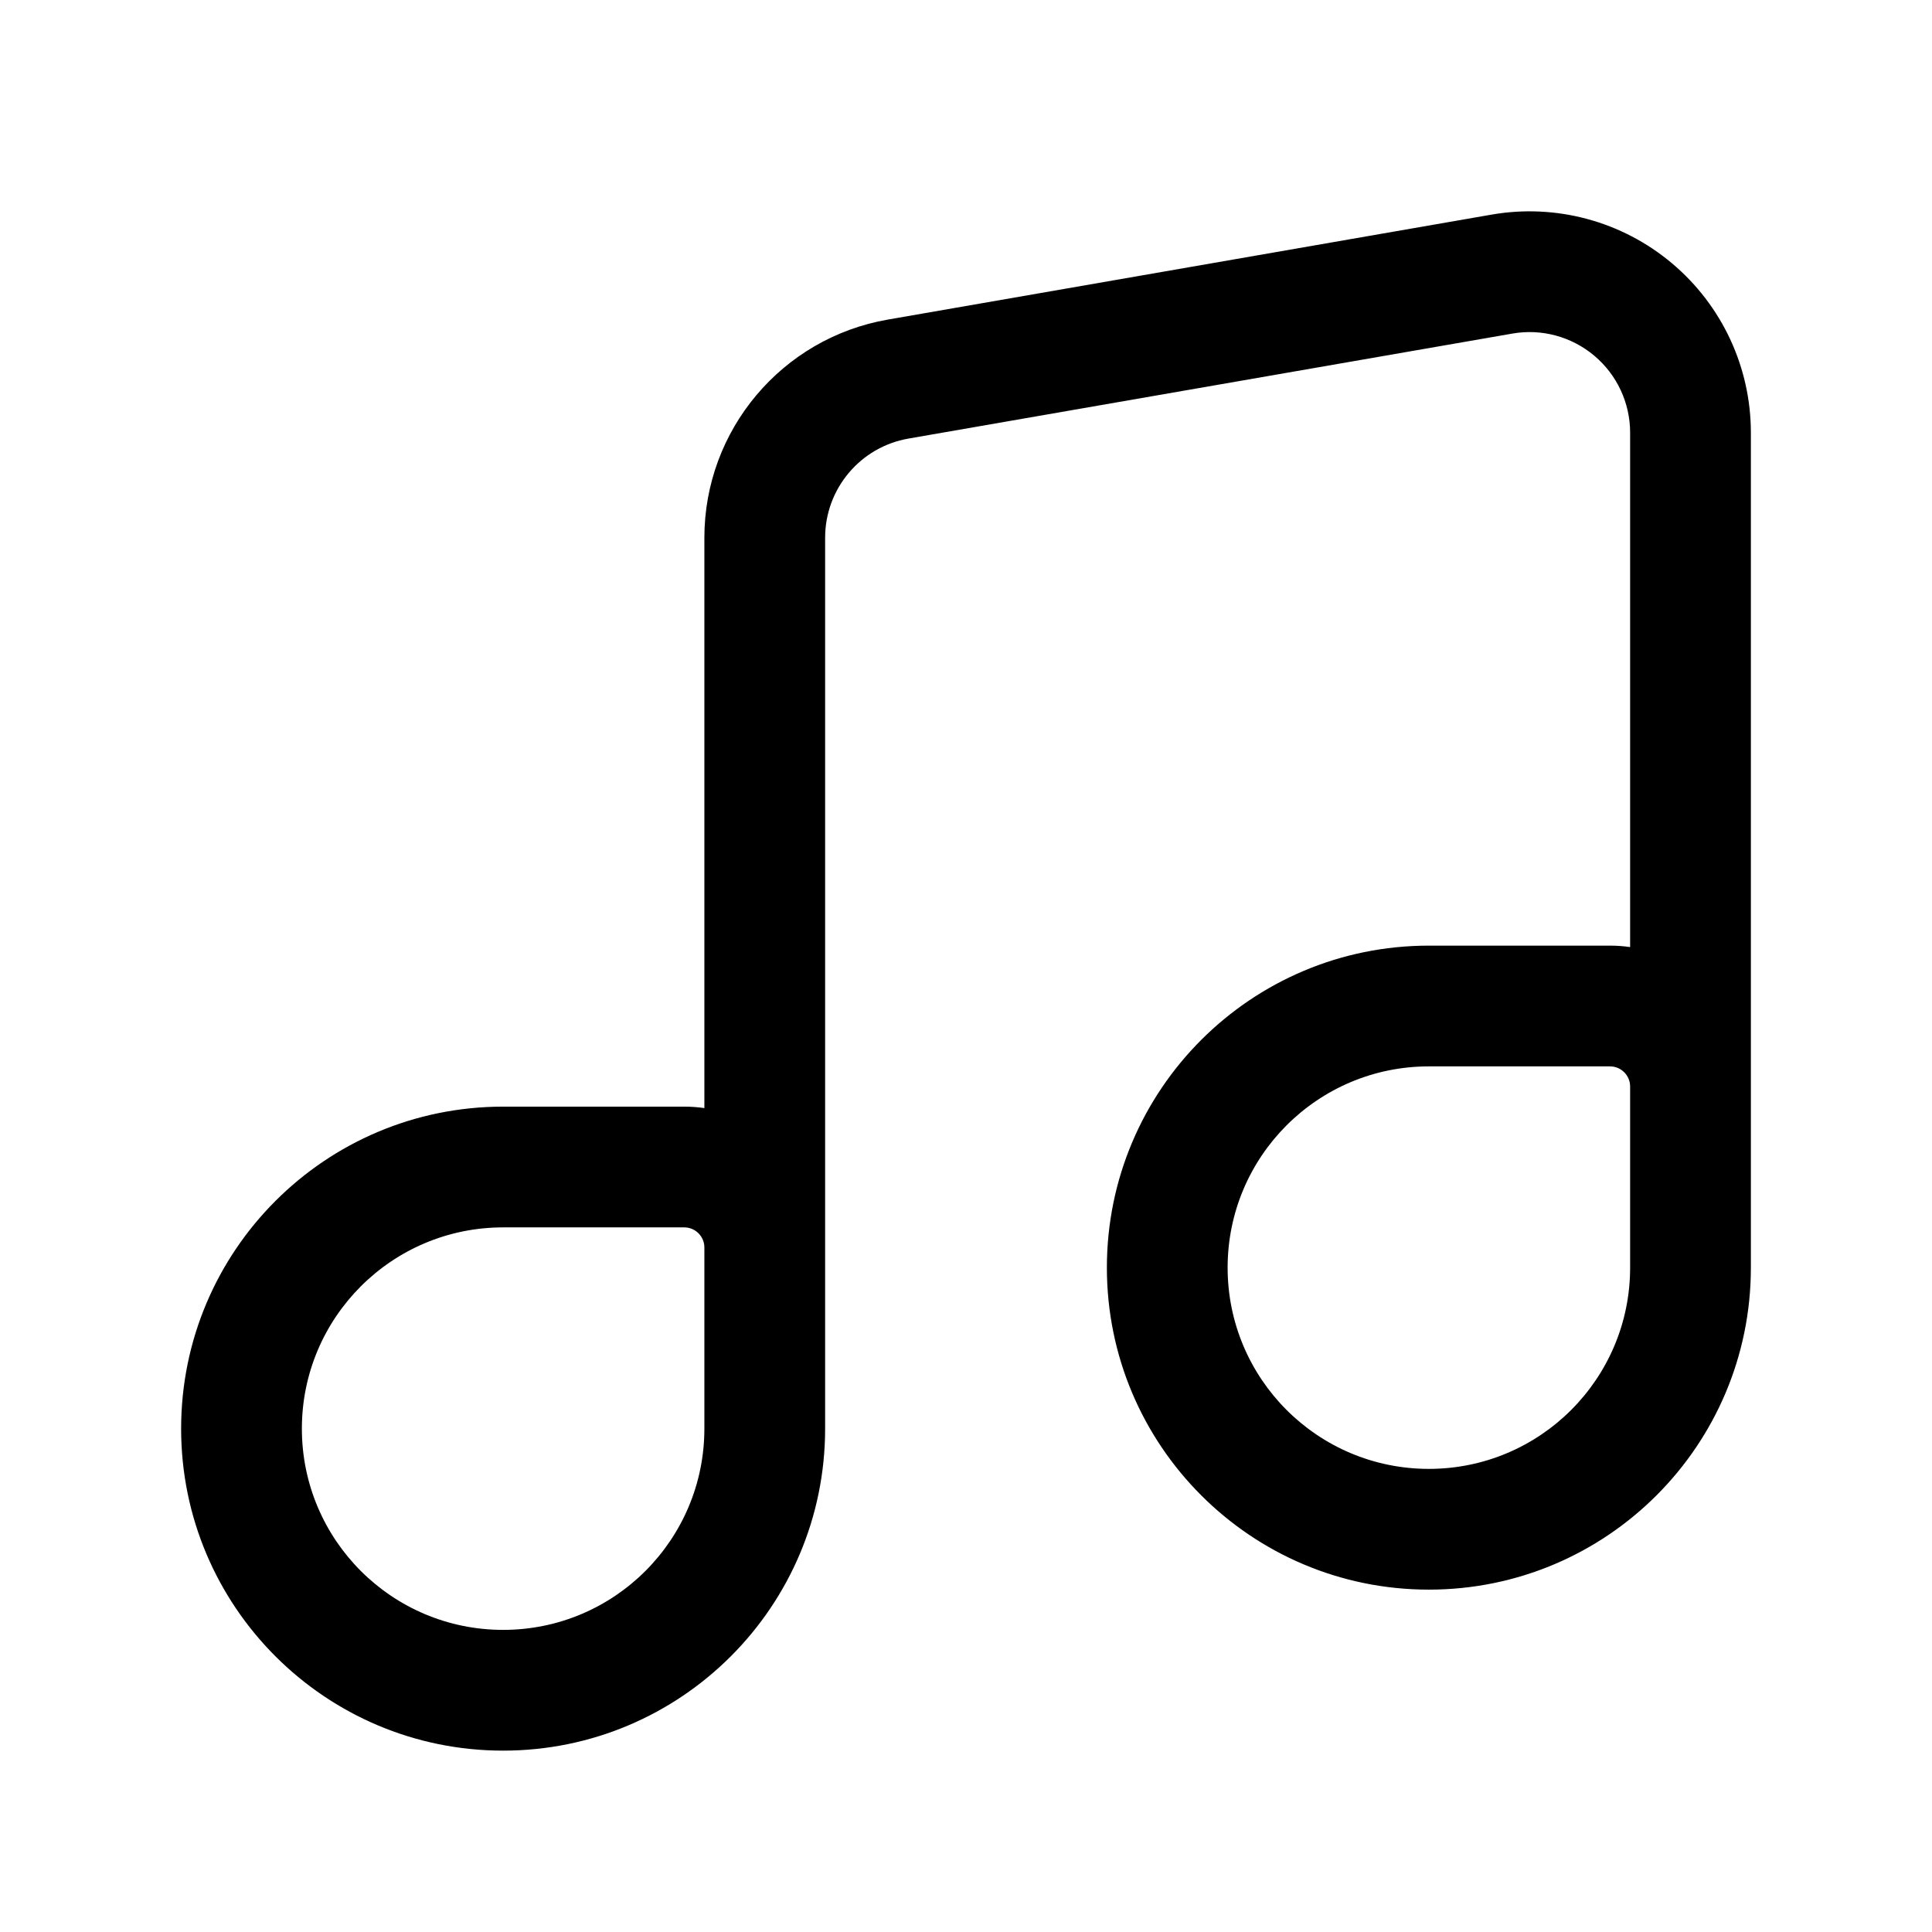
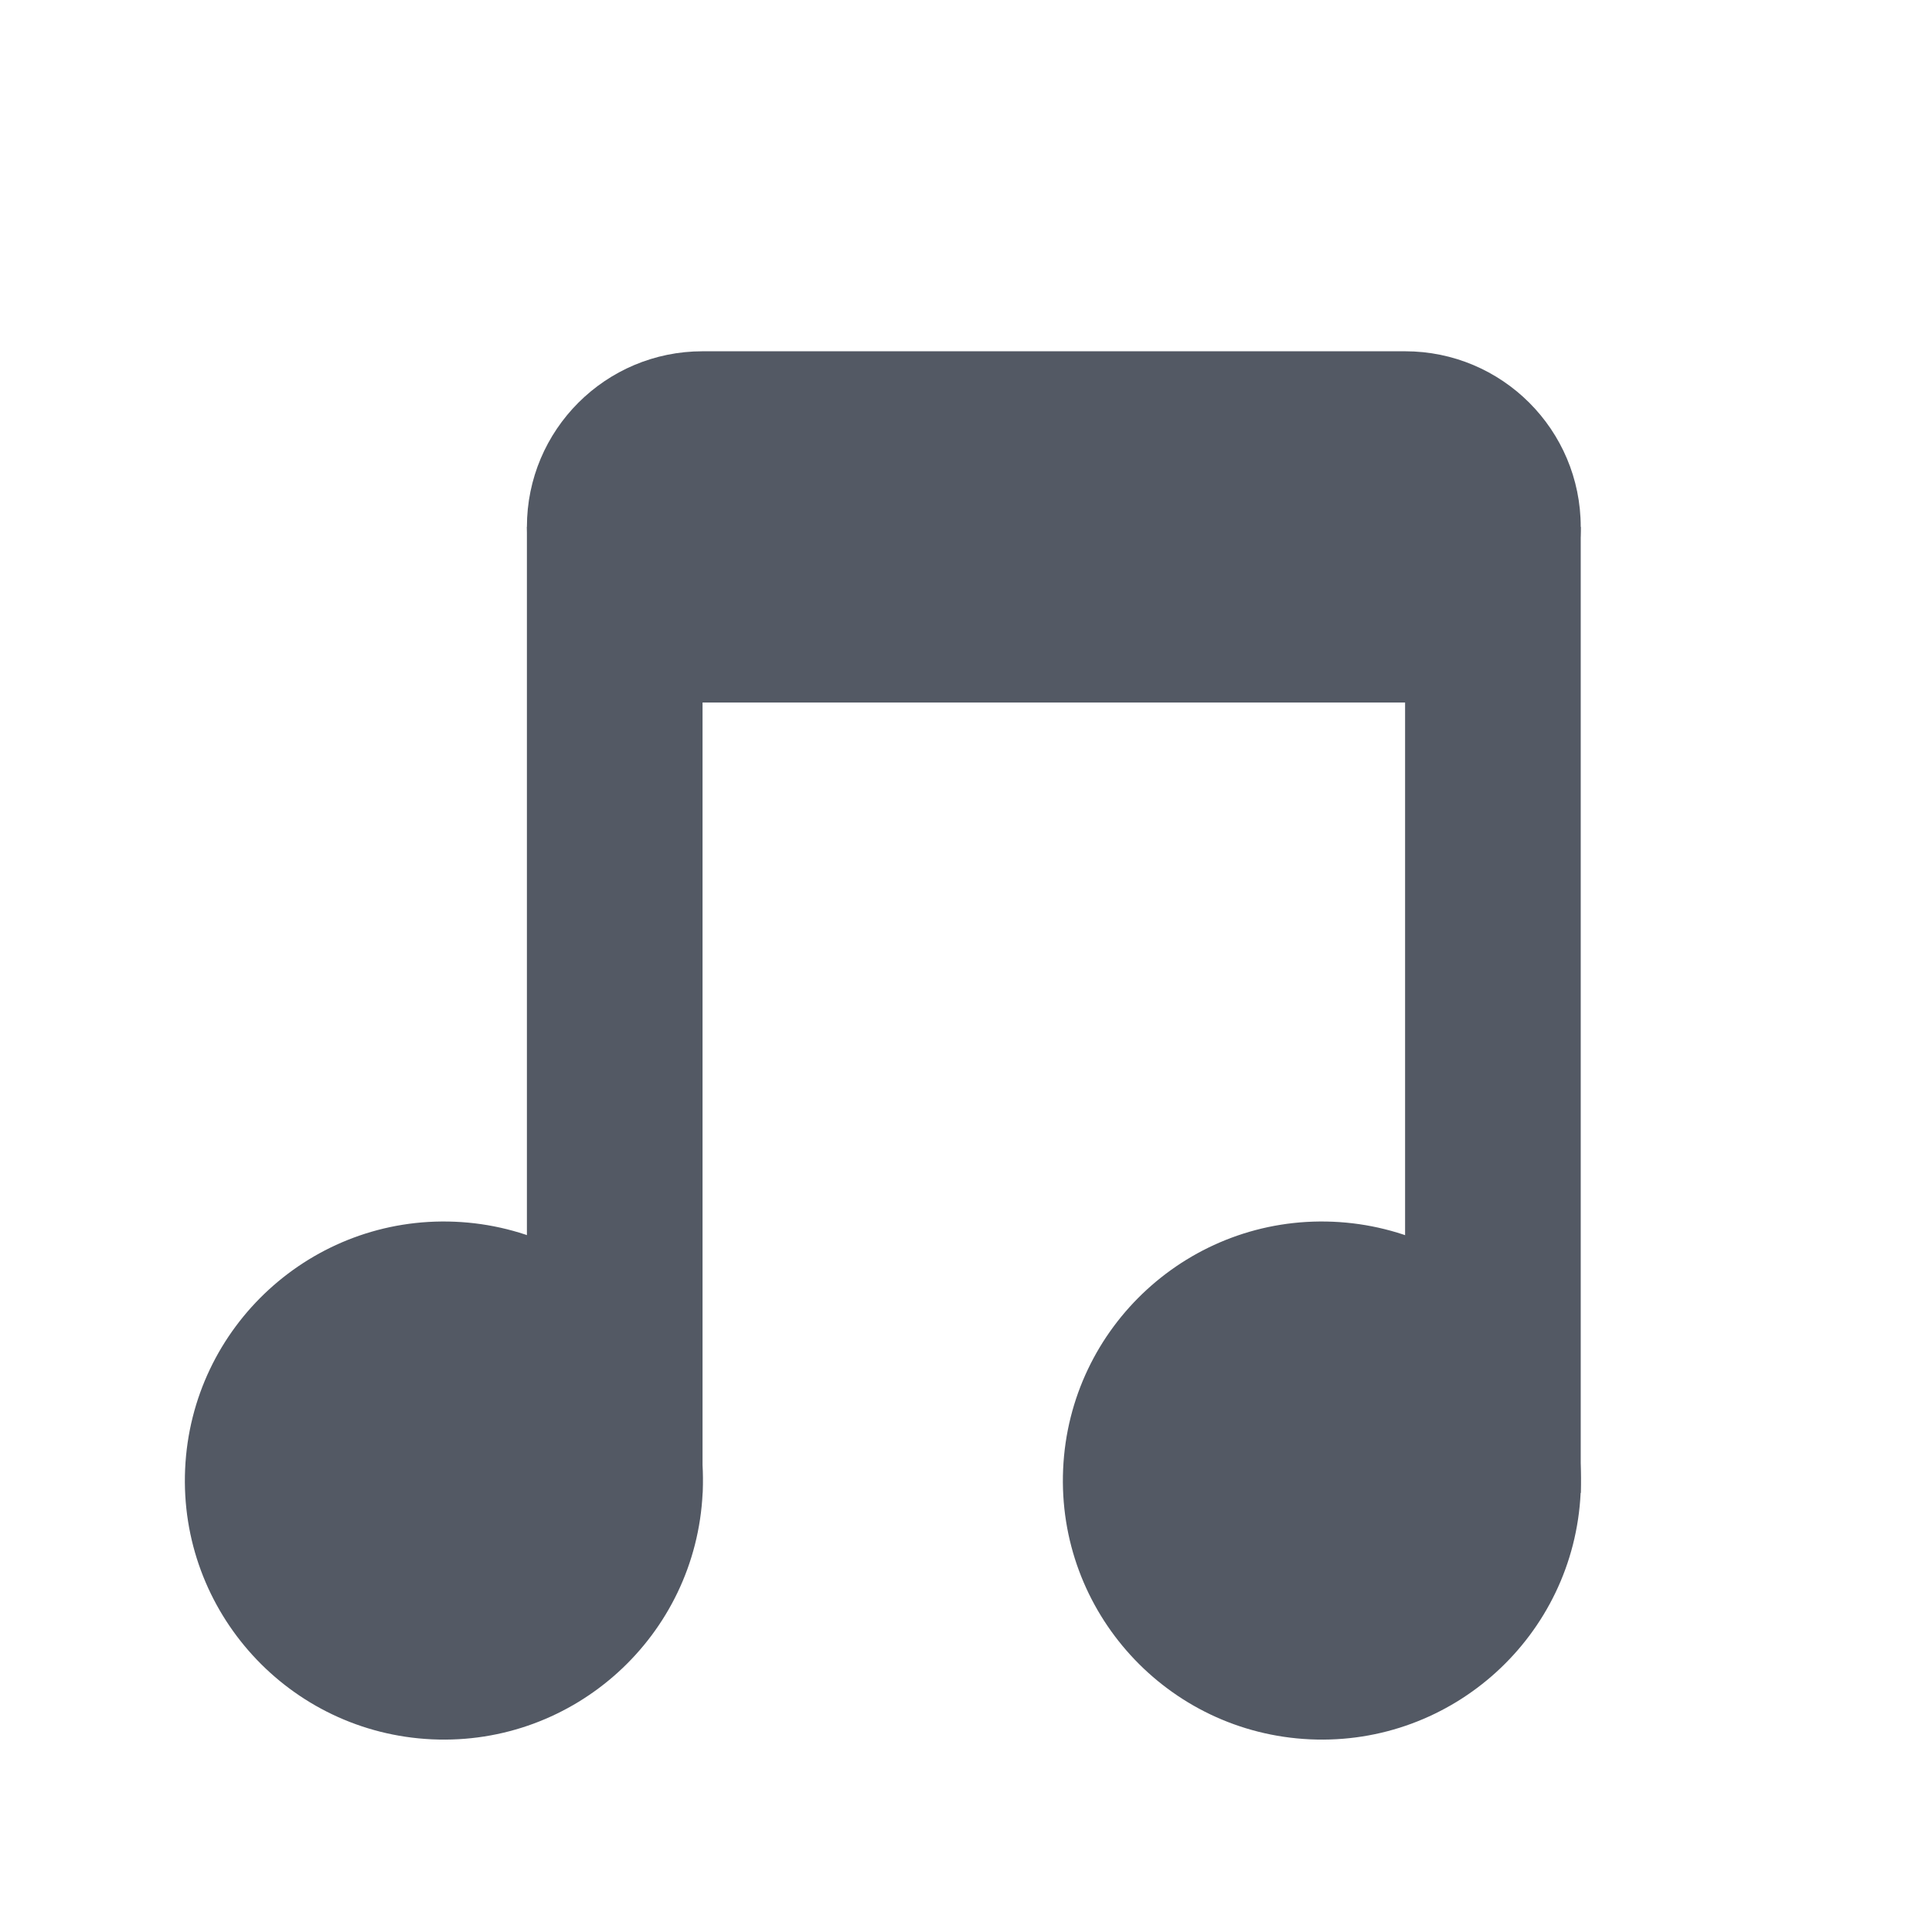
- <svg xmlns="http://www.w3.org/2000/svg" height="100%" style="fill-rule:evenodd;clip-rule:evenodd;stroke-linejoin:round;stroke-miterlimit:2;" version="1.1" viewBox="0 0 24 24" width="100%" xml:space="preserve">
-   <g id="Icon">
-     <path d="M8.75,13.765l0,-7.085c-0,-1.337 0.962,-2.481 2.279,-2.71c1.97,-0.342 5.27,-0.916 7.5,-1.304c0.8,-0.139 1.62,0.082 2.241,0.605c0.621,0.522 0.98,1.292 0.98,2.104l0,10.372c-0,2.209 -1.791,4 -4,4l-0,0c-2.209,0 -4,-1.791 -4,-4l0,0c0,-2.209 1.791,-4 4,-4l2.25,0c0.085,0 0.168,0.006 0.25,0.018l-0,-6.39c-0,-0.369 -0.163,-0.719 -0.445,-0.956c-0.283,-0.238 -0.656,-0.339 -1.019,-0.275c-2.23,0.388 -5.53,0.961 -7.5,1.304c-0.599,0.104 -1.036,0.624 -1.036,1.232l0,11.067c-0,2.209 -1.791,4 -4,4l-0,0c-2.209,0 -4,-1.791 -4,-4l0,0c0,-2.209 1.791,-4 4,-4l2.25,0c0.085,0 0.168,0.006 0.25,0.018Zm0,3.982l0,-2.25c-0,-0.138 -0.112,-0.25 -0.25,-0.25l-2.25,0c-1.381,0 -2.5,1.12 -2.5,2.5c-0,1.381 1.119,2.5 2.5,2.5c1.381,0 2.5,-1.119 2.5,-2.5Zm11.5,-4.25c-0,-0.138 -0.112,-0.25 -0.25,-0.25l-2.25,0c-1.381,0 -2.5,1.12 -2.5,2.5c-0,1.381 1.119,2.5 2.5,2.5c1.381,0 2.5,-1.119 2.5,-2.5l-0,-2.25Z" />
-   </g>
+ <svg xmlns="http://www.w3.org/2000/svg" viewBox="0 0 22 22" version="1.1" id="svg4">
+   <defs id="defs8" />
+   <rect style="fill:#535964;fill-opacity:1;stroke:none;stroke-width:3.78;stroke-linecap:butt;stroke-linejoin:round;stroke-miterlimit:4;stroke-dasharray:none;stroke-opacity:0.521" id="rect4574" width="12" height="4" x="6" y="4" ry="2" />
+   <path style="fill:#535964;stroke:none;stroke-width:1px;stroke-linecap:butt;stroke-linejoin:miter;stroke-opacity:1;fill-opacity:1" d="M 6,6 V 17 H 8 V 6 Z" id="path4576" />
+   <path id="path4578" d="m 16,6 v 11 h 2 V 6 Z" style="fill:#535964;fill-opacity:1;stroke:none;stroke-width:1px;stroke-linecap:butt;stroke-linejoin:miter;stroke-opacity:1" />
+   <path style="fill:#535964;fill-opacity:1;stroke:none;stroke-width:2.787;stroke-linecap:butt;stroke-linejoin:round;stroke-miterlimit:4;stroke-dasharray:none;stroke-opacity:0.521" id="path4580" d="M 8.001,17 A 2.95,2.95 0 0 1 4.919,19.806 2.95,2.95 0 0 1 2.108,16.729 2.95,2.95 0 0 1 5.18,13.912 2.95,2.95 0 0 1 8.002,16.978" />
+   <path d="m 17.999,17 a 2.95,2.95 0 0 1 -3.082,2.806 2.95,2.95 0 0 1 -2.811,-3.077 2.95,2.95 0 0 1 3.072,-2.817 A 2.95,2.95 0 0 1 18,16.978" id="path4582" style="fill:#535964;fill-opacity:1;stroke:none;stroke-width:2.787;stroke-linecap:butt;stroke-linejoin:round;stroke-miterlimit:4;stroke-dasharray:none;stroke-opacity:0.521" />
</svg>
